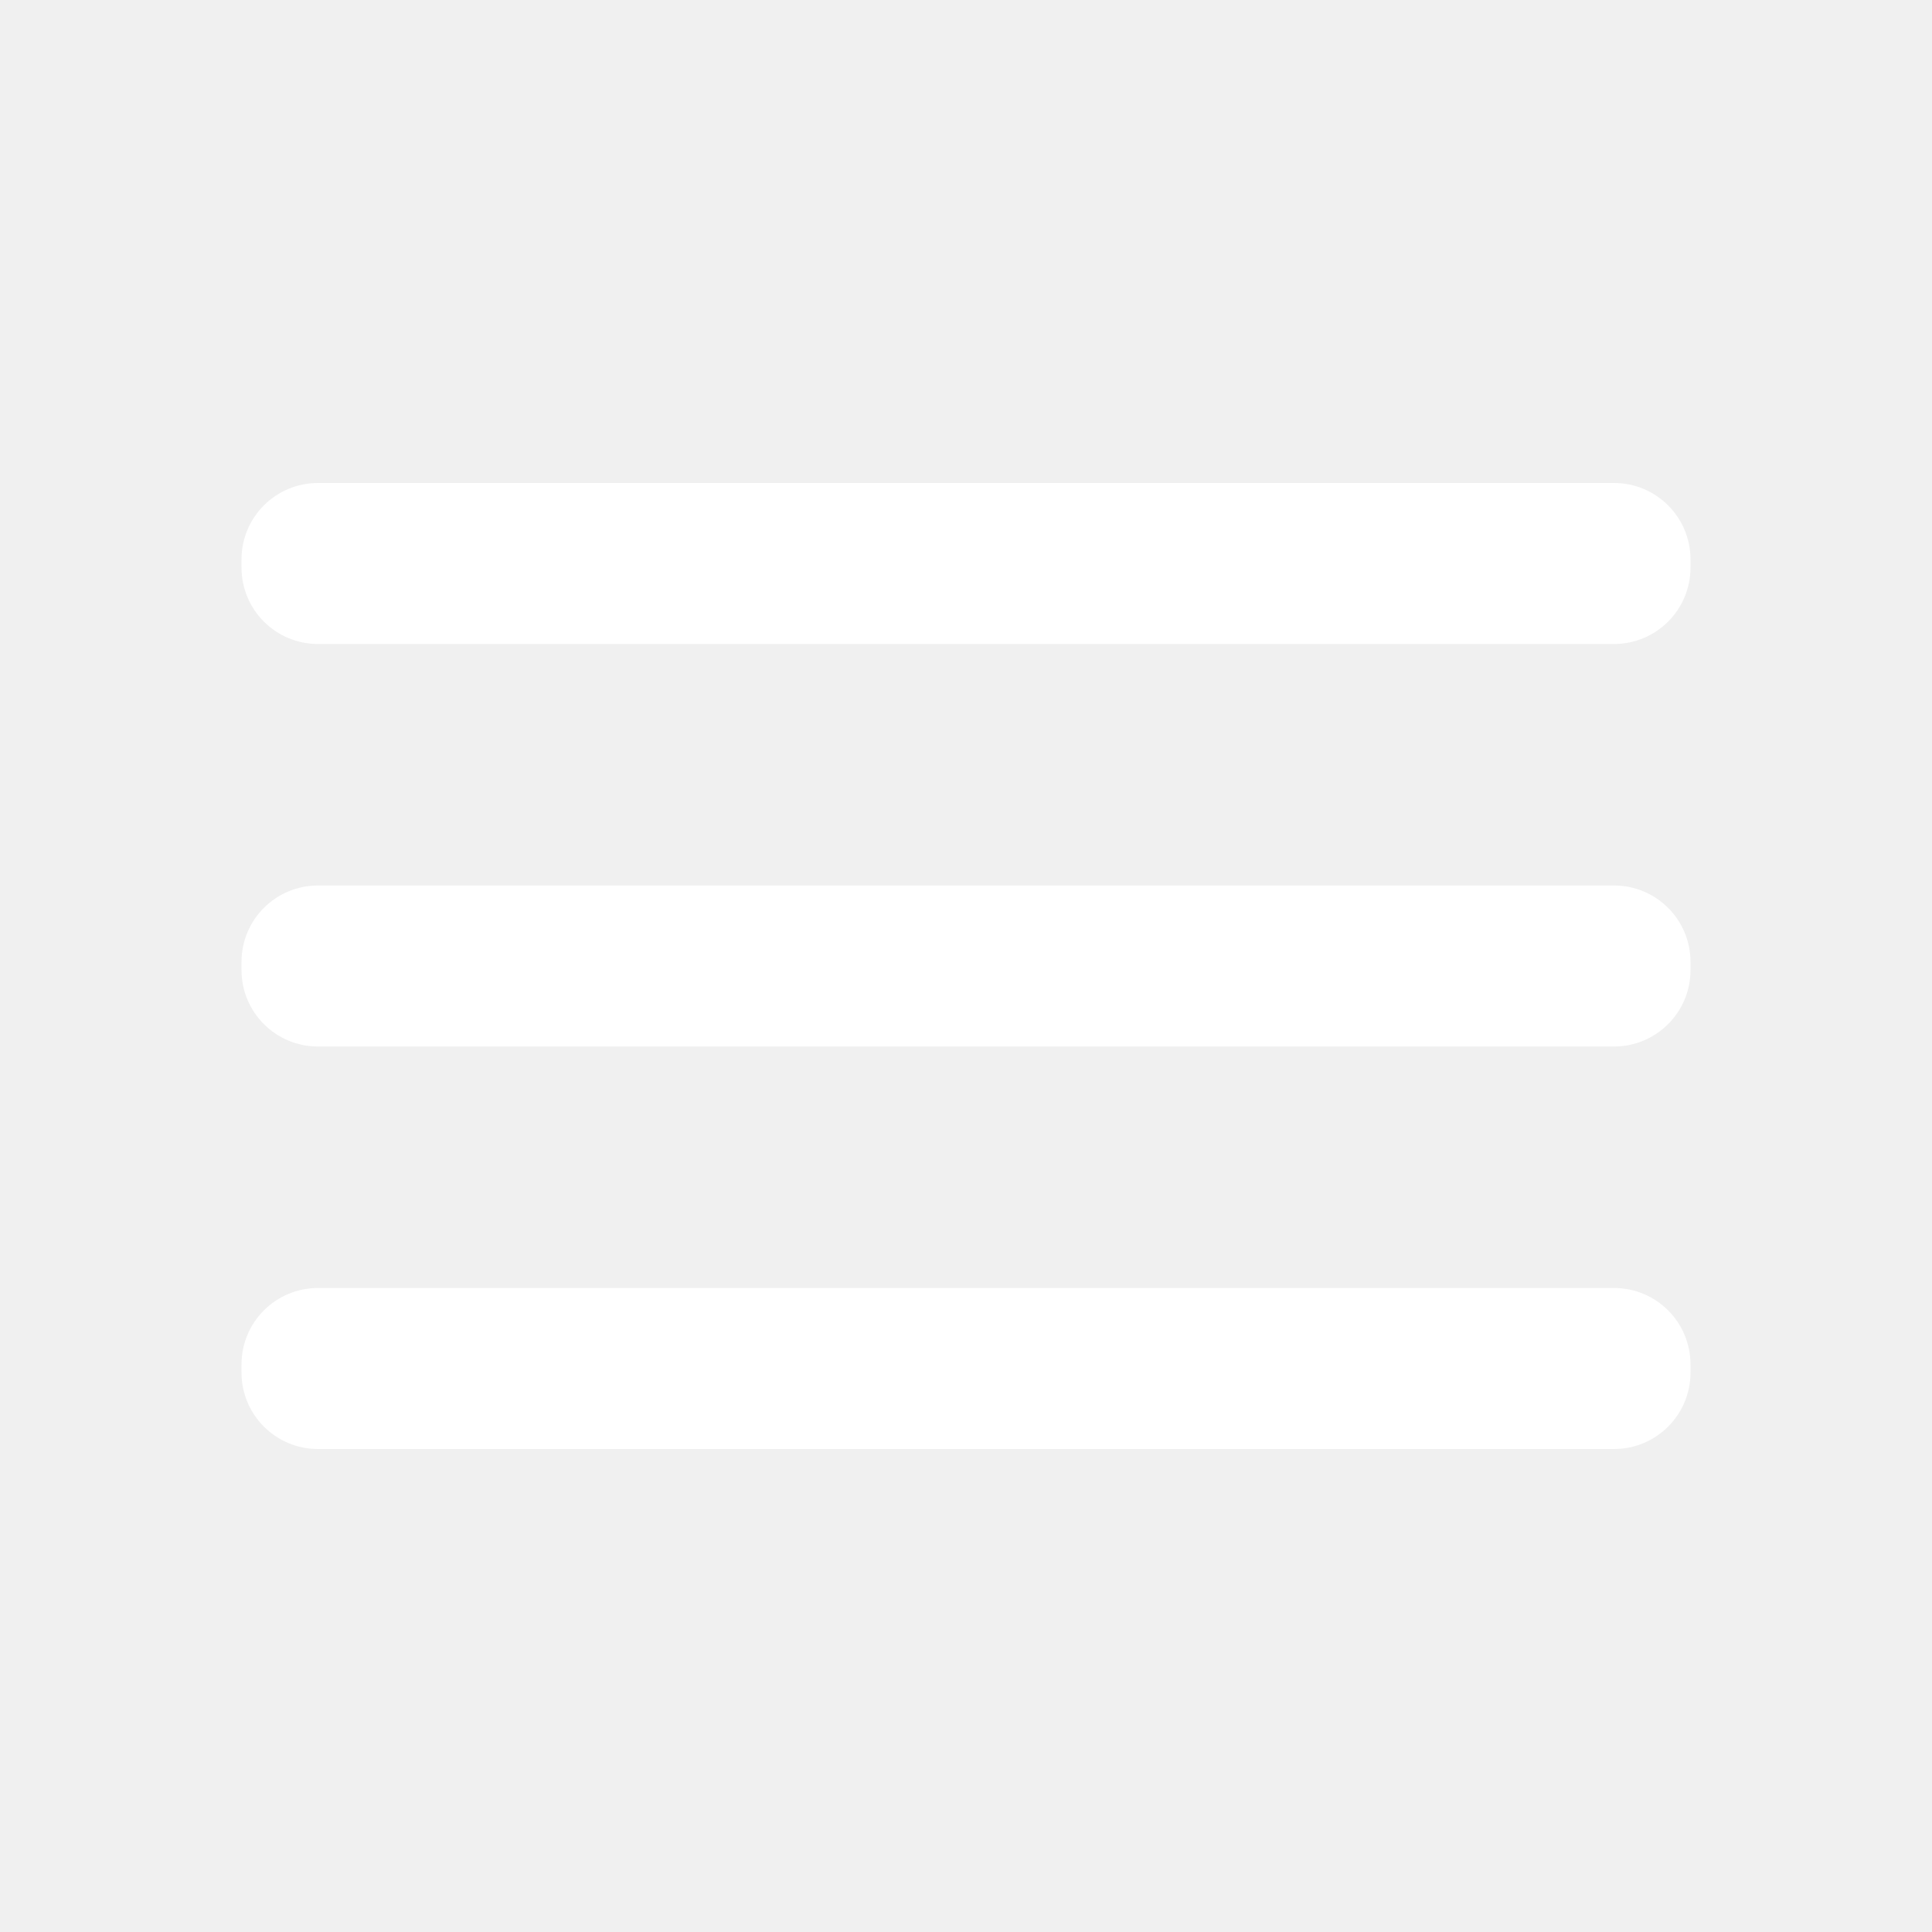
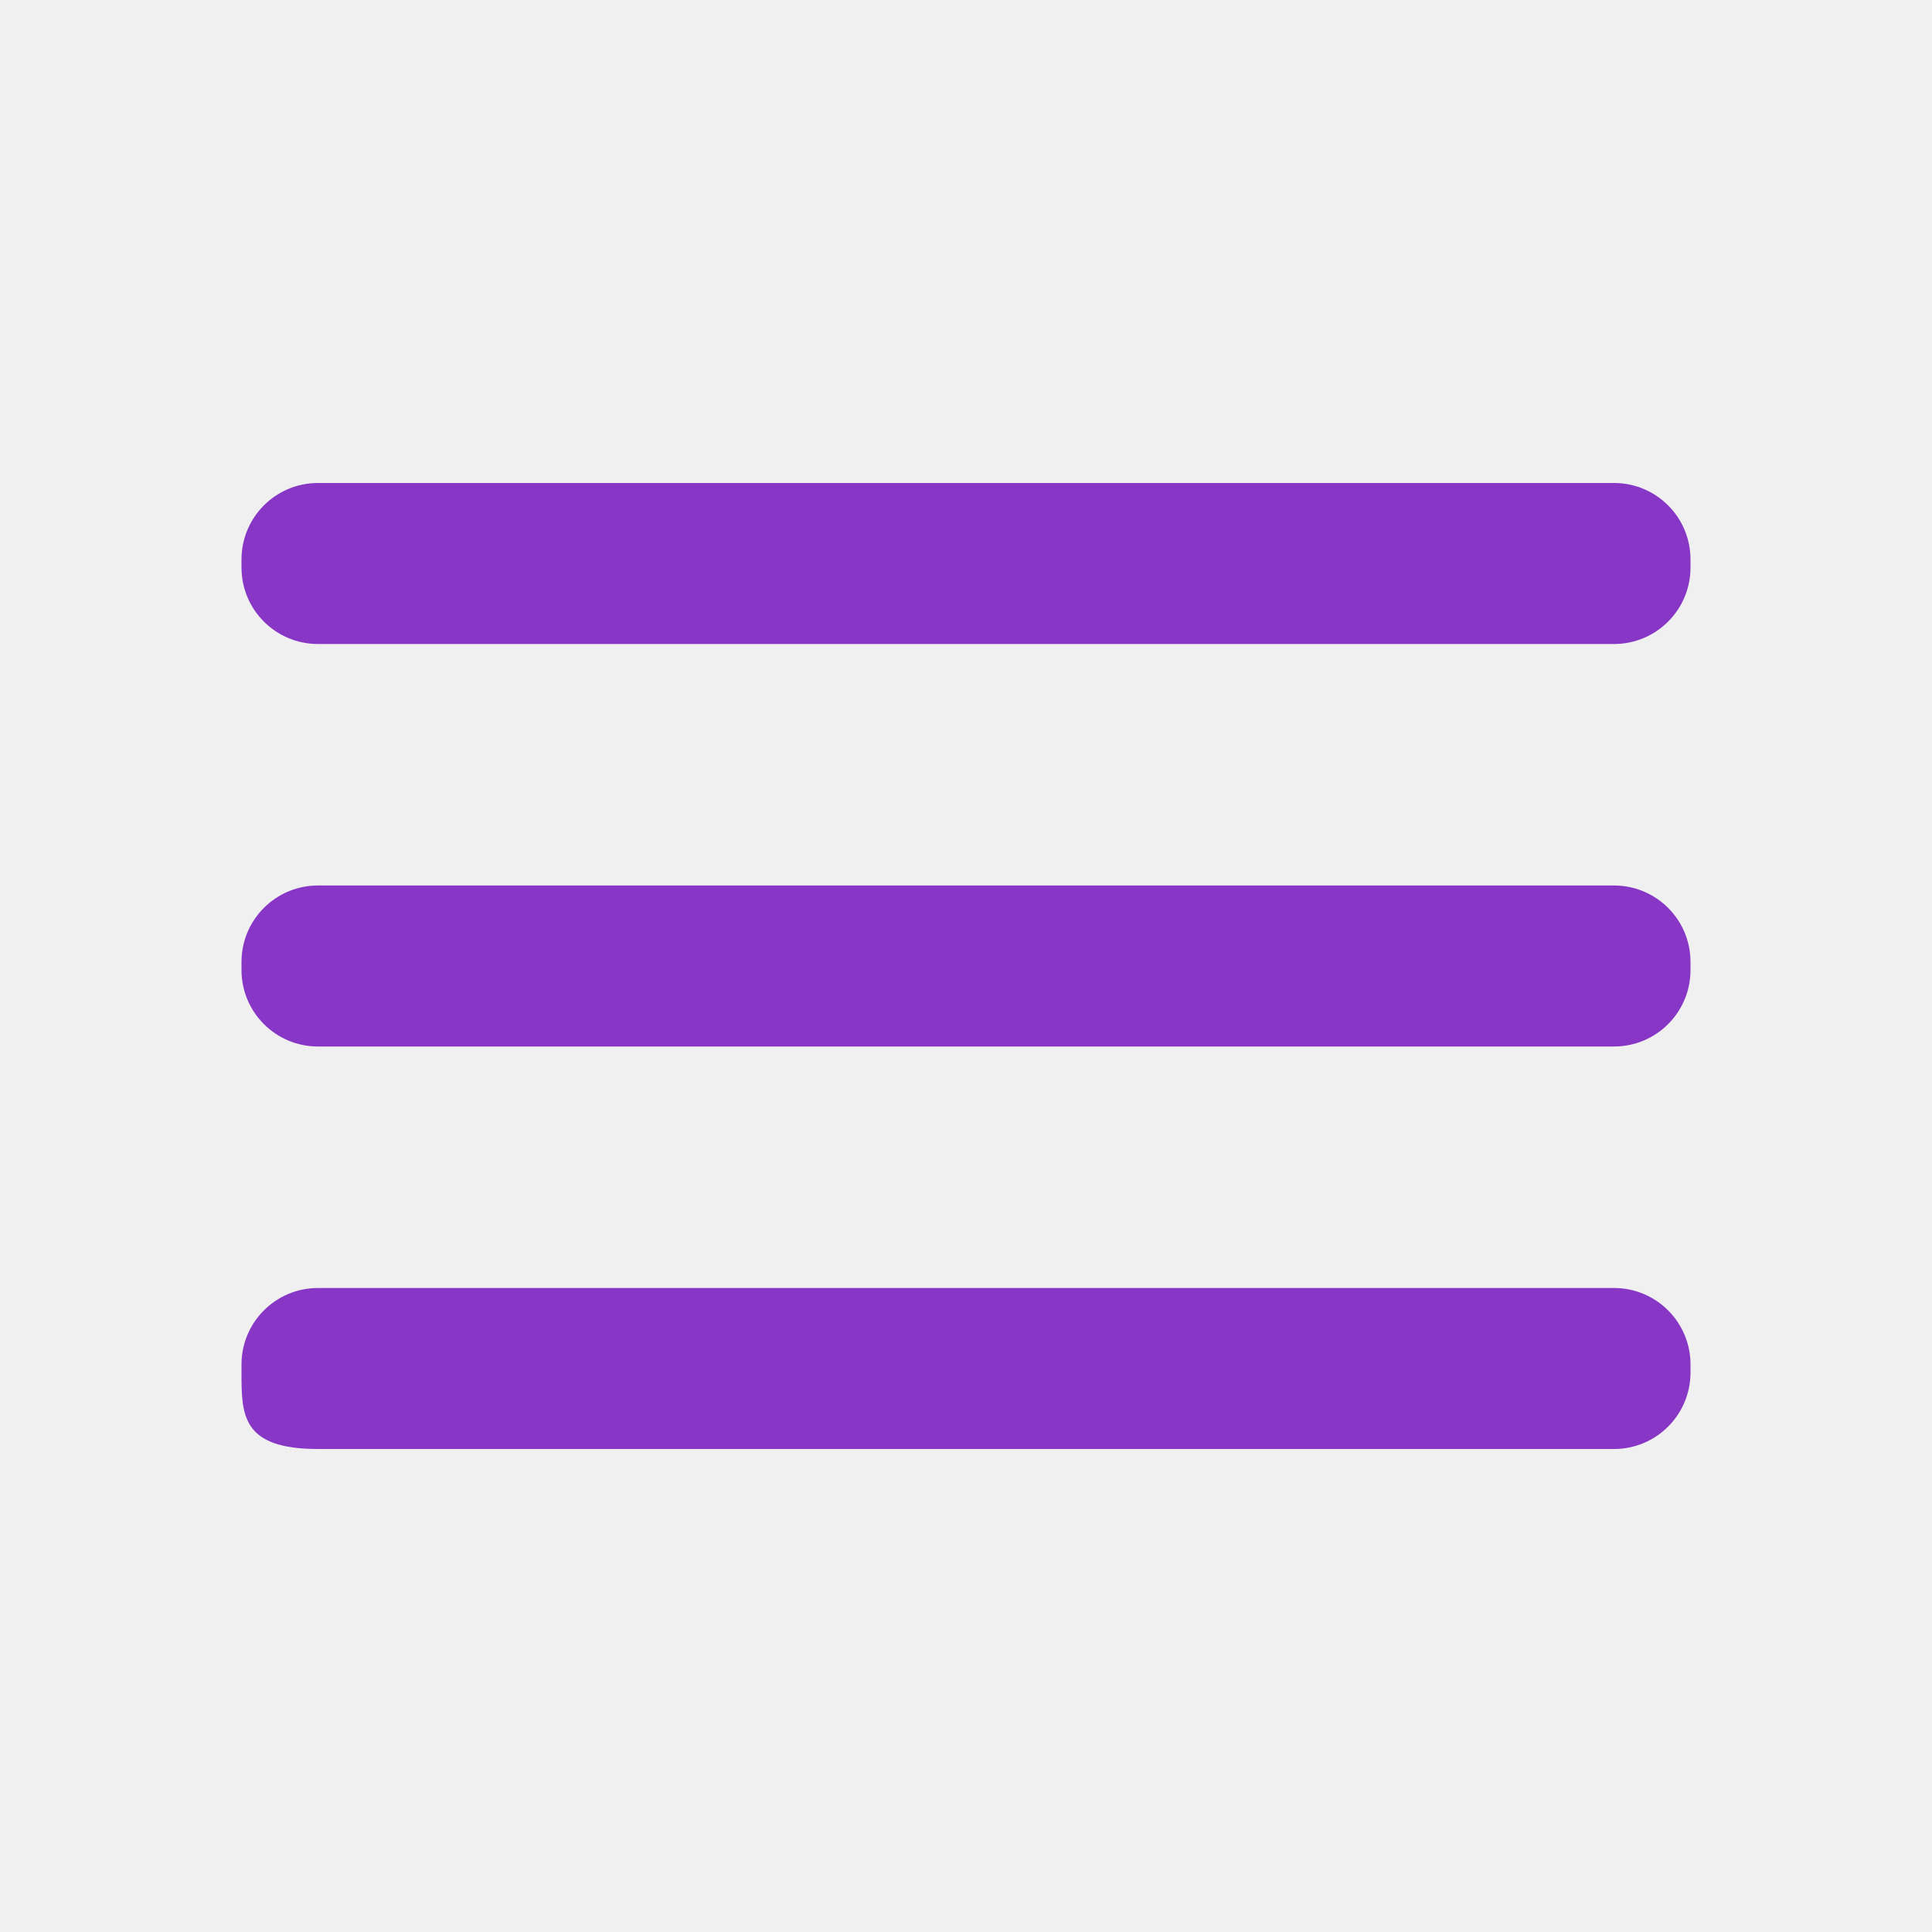
<svg xmlns="http://www.w3.org/2000/svg" width="24" height="24" viewBox="0 0 24 24" fill="none">
-   <path d="M20.05 11H3.95C3.425 11 3 11.425 3 11.95V12.05C3 12.575 3.425 13 3.95 13H20.05C20.575 13 21 12.575 21 12.05V11.95C21 11.425 20.575 11 20.05 11Z" fill="#FFF" />
-   <path d="M20.05 16H3.95C3.425 16 3 16.425 3 16.95V17.05C3 17.575 3.425 18 3.95 18H20.05C20.575 18 21 17.575 21 17.05V16.95C21 16.425 20.575 16 20.05 16Z" fill="#FFF" />
-   <path d="M20.05 6H3.95C3.425 6 3 6.425 3 6.95V7.05C3 7.575 3.425 8 3.95 8H20.05C20.575 8 21 7.575 21 7.05V6.95C21 6.425 20.575 6 20.05 6Z" fill="#FFF" />
+   <path d="M20.05 11H3.95C3.425 11 3 11.425 3 11.95V12.05C3 12.575 3.425 13 3.95 13H20.05C20.575 13 21 12.575 21 12.05V11.95C21 11.425 20.575 11 20.05 11Z" fill="#8736C5" />
+   <path d="M20.05 16H3.95C3.425 16 3 16.425 3 16.95V17.05C3 17.575 3 18 3.95 18H20.05C20.575 18 21 17.575 21 17.05V16.95C21 16.425 20.575 16 20.05 16Z" fill="#8736C5" />
+   <path d="M20.05 6H3.95C3.425 6 3 6.425 3 6.95V7.05C3 7.575 3.425 8 3.95 8H20.05C20.575 8 21 7.575 21 7.05V6.95C21 6.425 20.575 6 20.05 6Z" fill="#8736C5" />
</svg>
